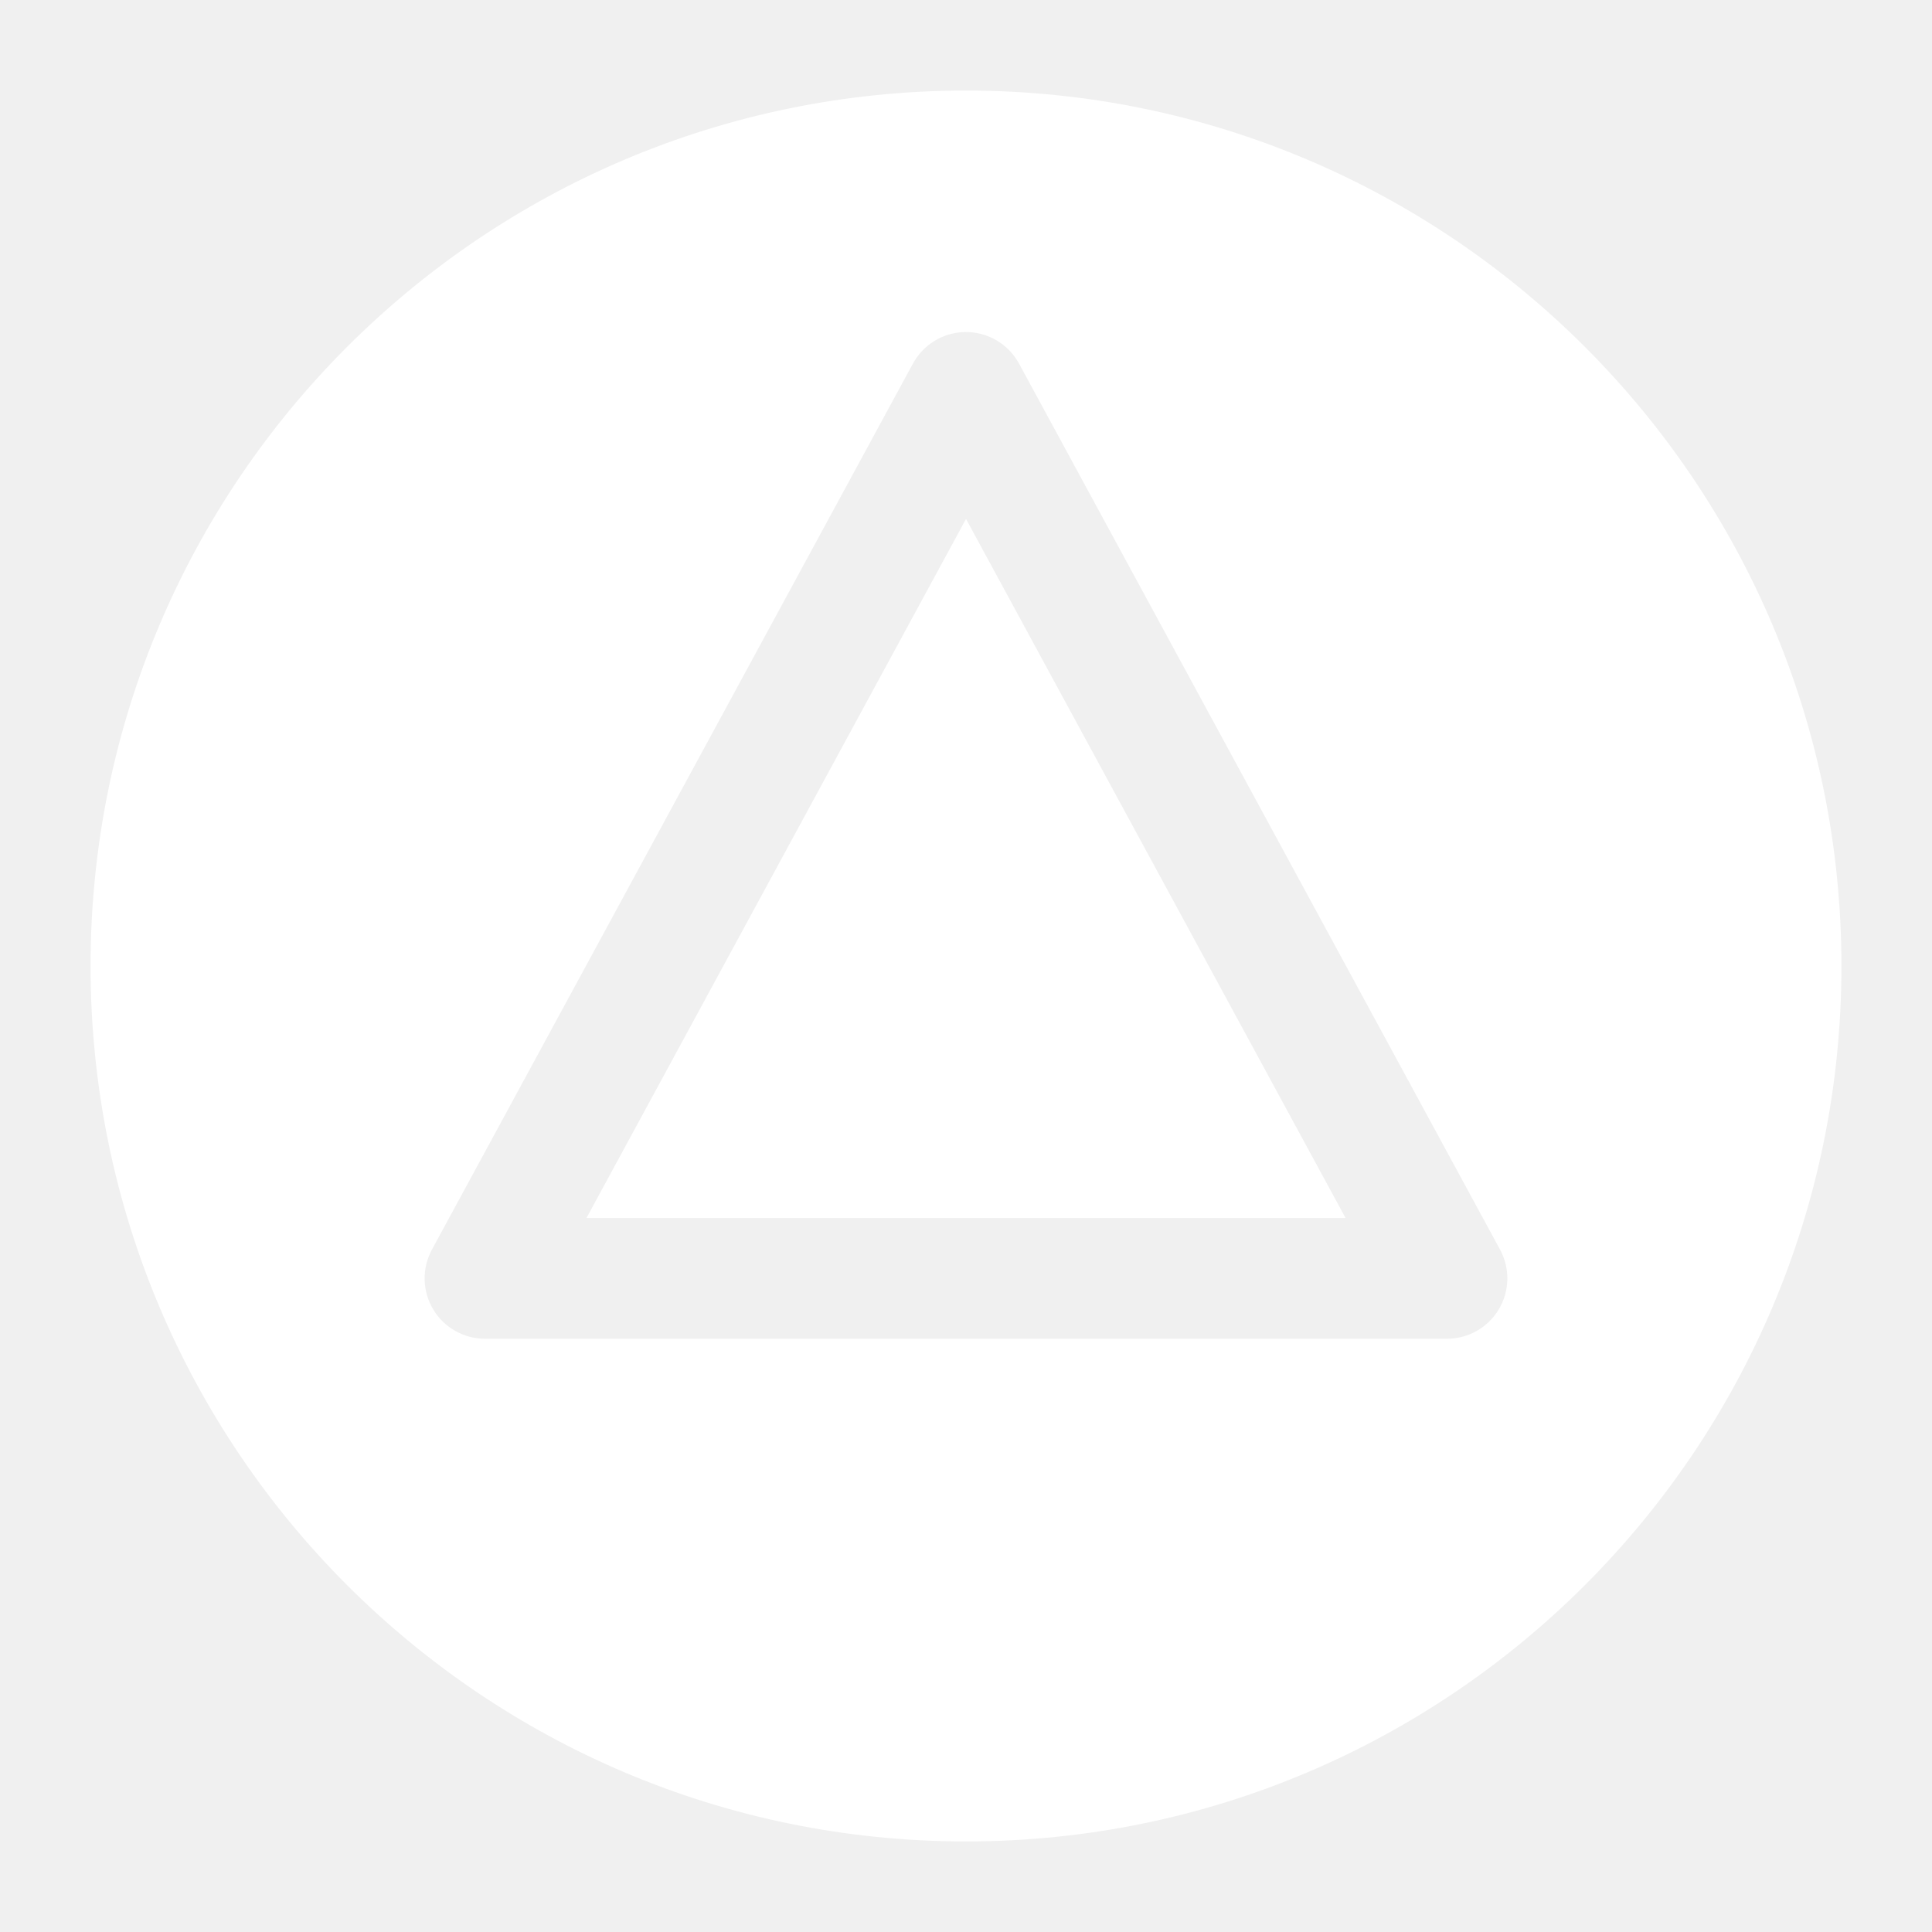
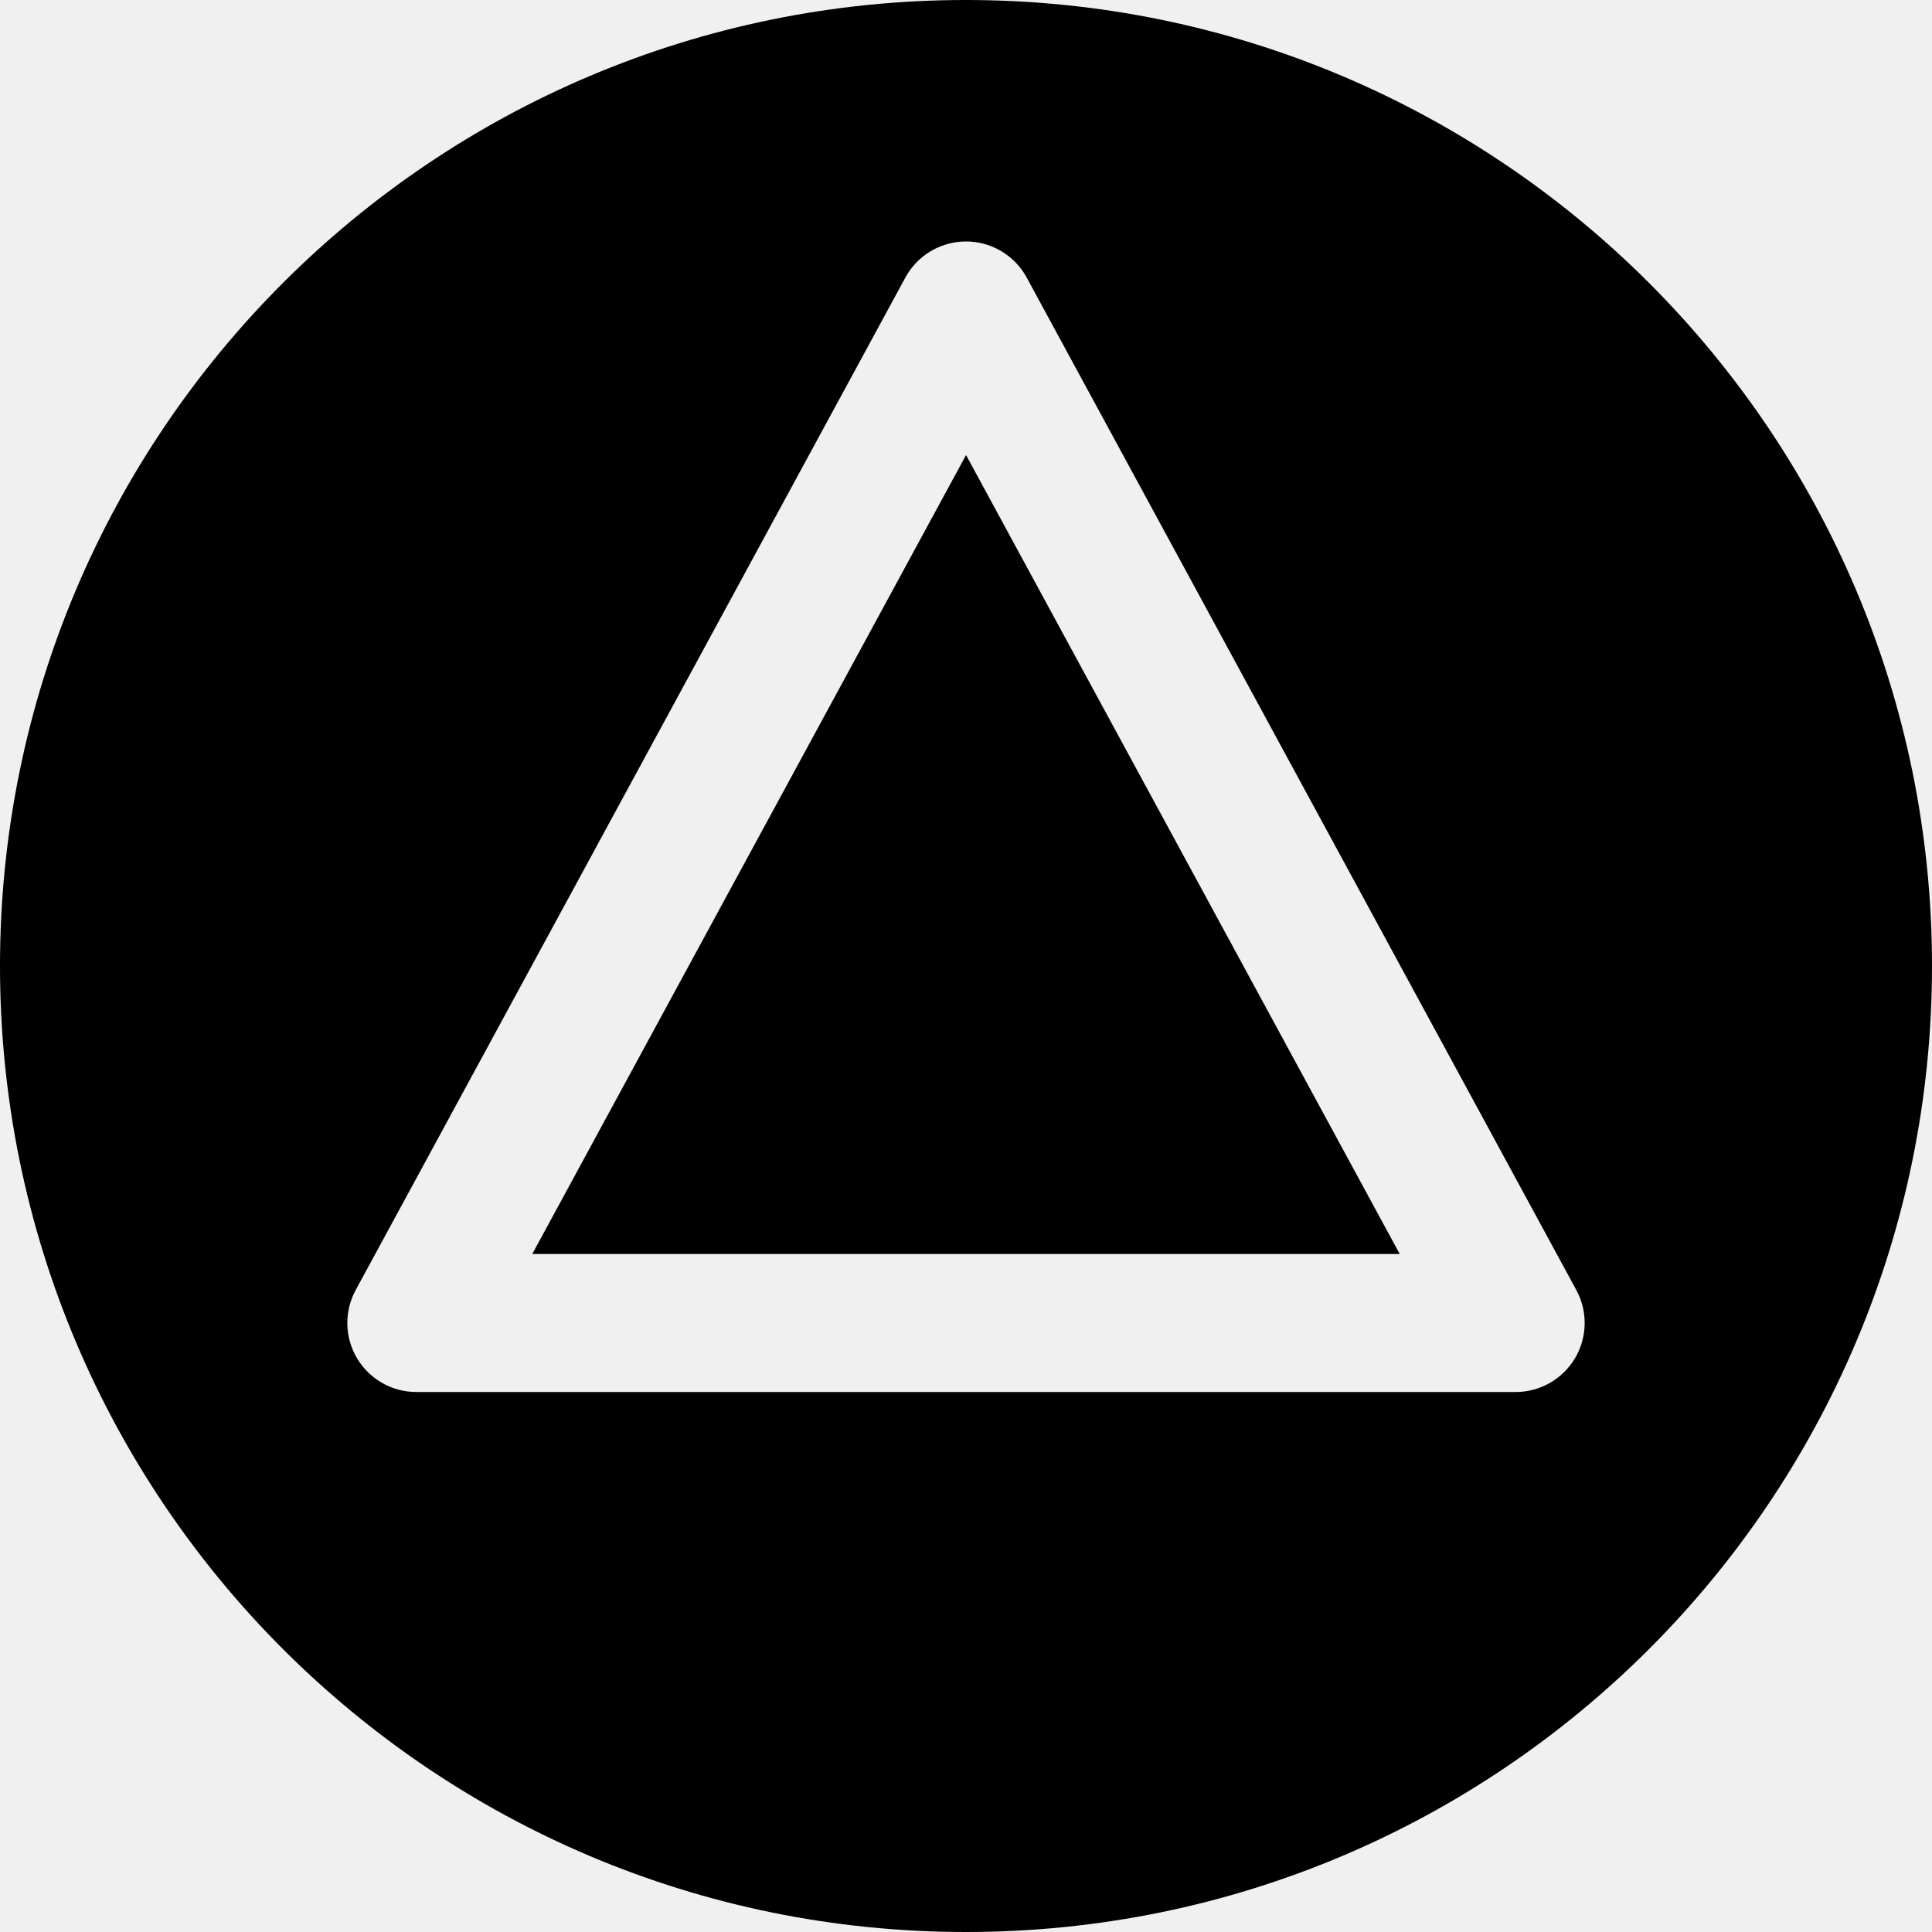
- <svg xmlns="http://www.w3.org/2000/svg" width="64" height="64" version="1.1" viewBox="0 0 64 64">
-   <circle id="outline" cx="32" cy="32" r="28" fill="none" stroke="#fff" stroke-width="2" />
-   <path id="button_triangle" d="m32 4a28 28 0 0 0-28 28 28 28 0 0 0 28 28 28 28 0 0 0 28-28 28 28 0 0 0-28-28zm-0.053 7a2 2 0 0 1 1.81 1.045l15.934 29.35a2 2 0 0 1-1.756 2.953h-31.871a2 2 0 0 1-1.756-2.953l15.934-29.35a2 2 0 0 1 1.705-1.045zm0.053 6.191-12.572 23.156h25.145l-12.572-23.156z" fill="#fff" />
+ <svg xmlns="http://www.w3.org/2000/svg" width="44" height="44">
+   <path d="M 22,0 A 22,22 0 0 0 0,22 22,22 0 0 0 22,44 22,22 0 0 0 44,22 22,22 0 0 0 22,0 Z m -0.041,5.5 a 1.572,1.572 0 0 1 1.423,0.821 L 35.9,29.381 A 1.572,1.572 0 0 1 34.521,31.702 H 9.479 A 1.572,1.572 0 0 1 8.1,29.381 L 20.619,6.321 A 1.572,1.572 0 0 1 21.959,5.5 Z M 22,10.365 12.122,28.559 H 31.878 L 22.002,10.365 Z" />
</svg>
